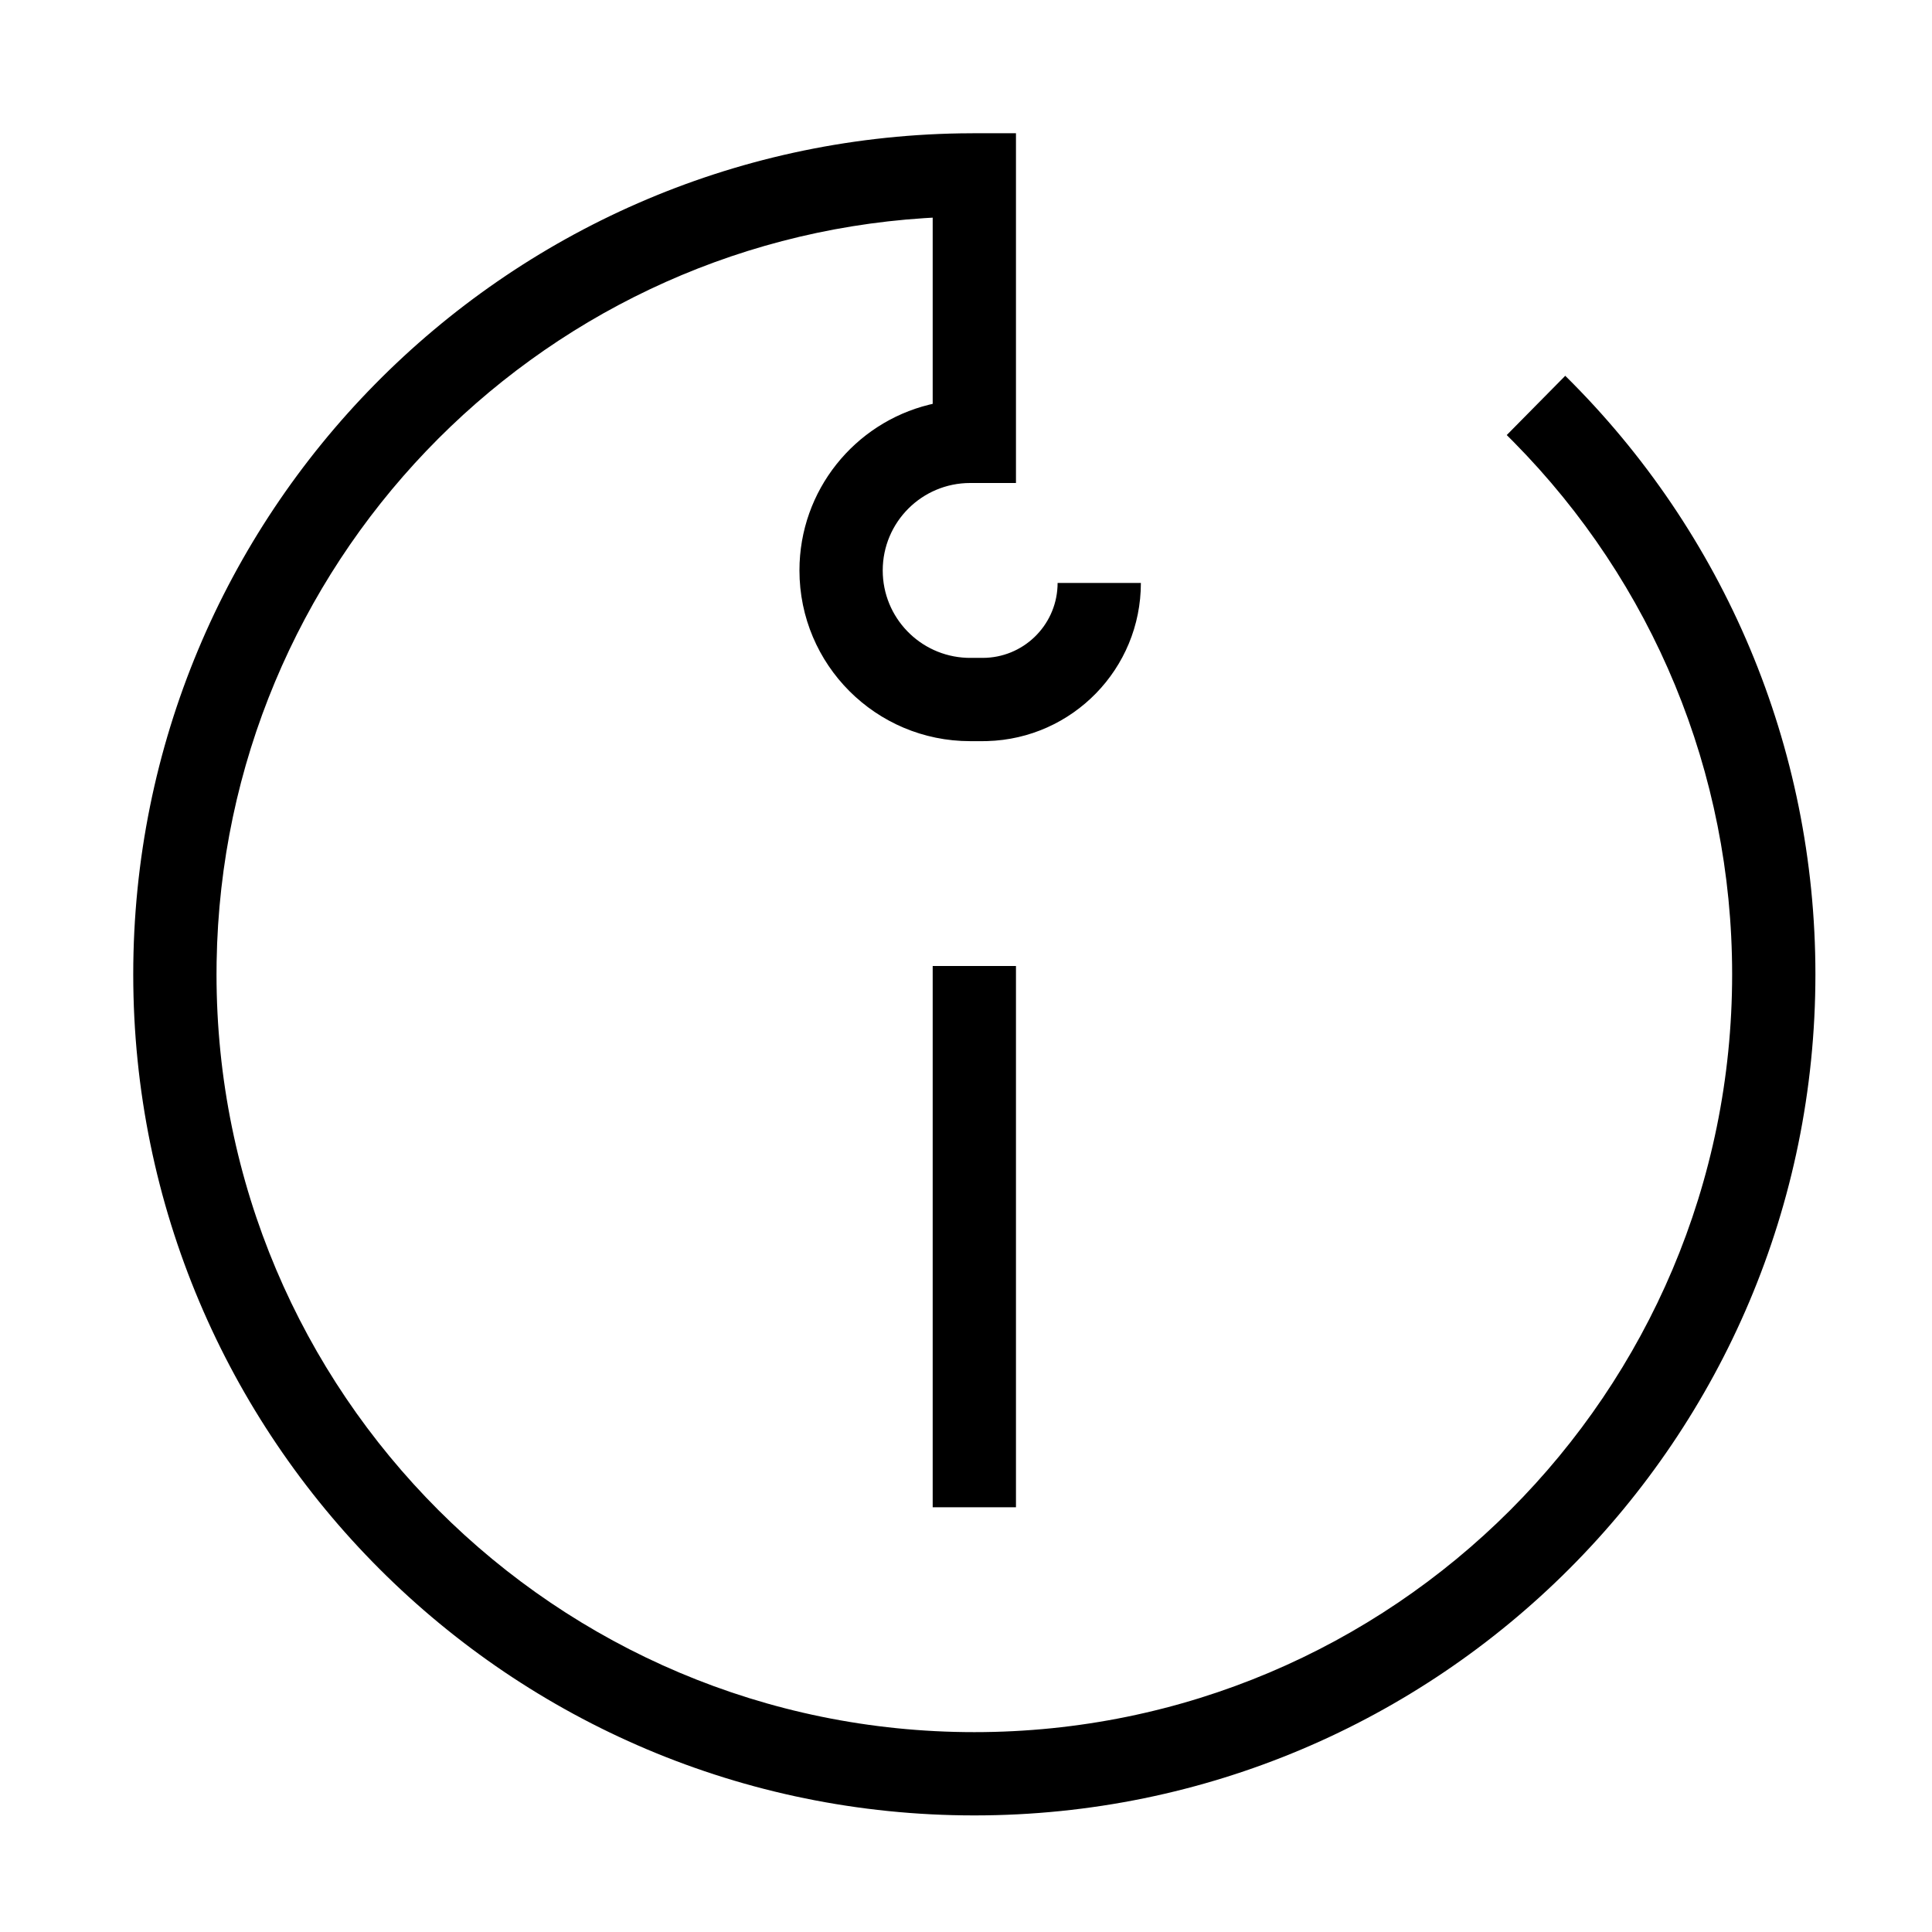
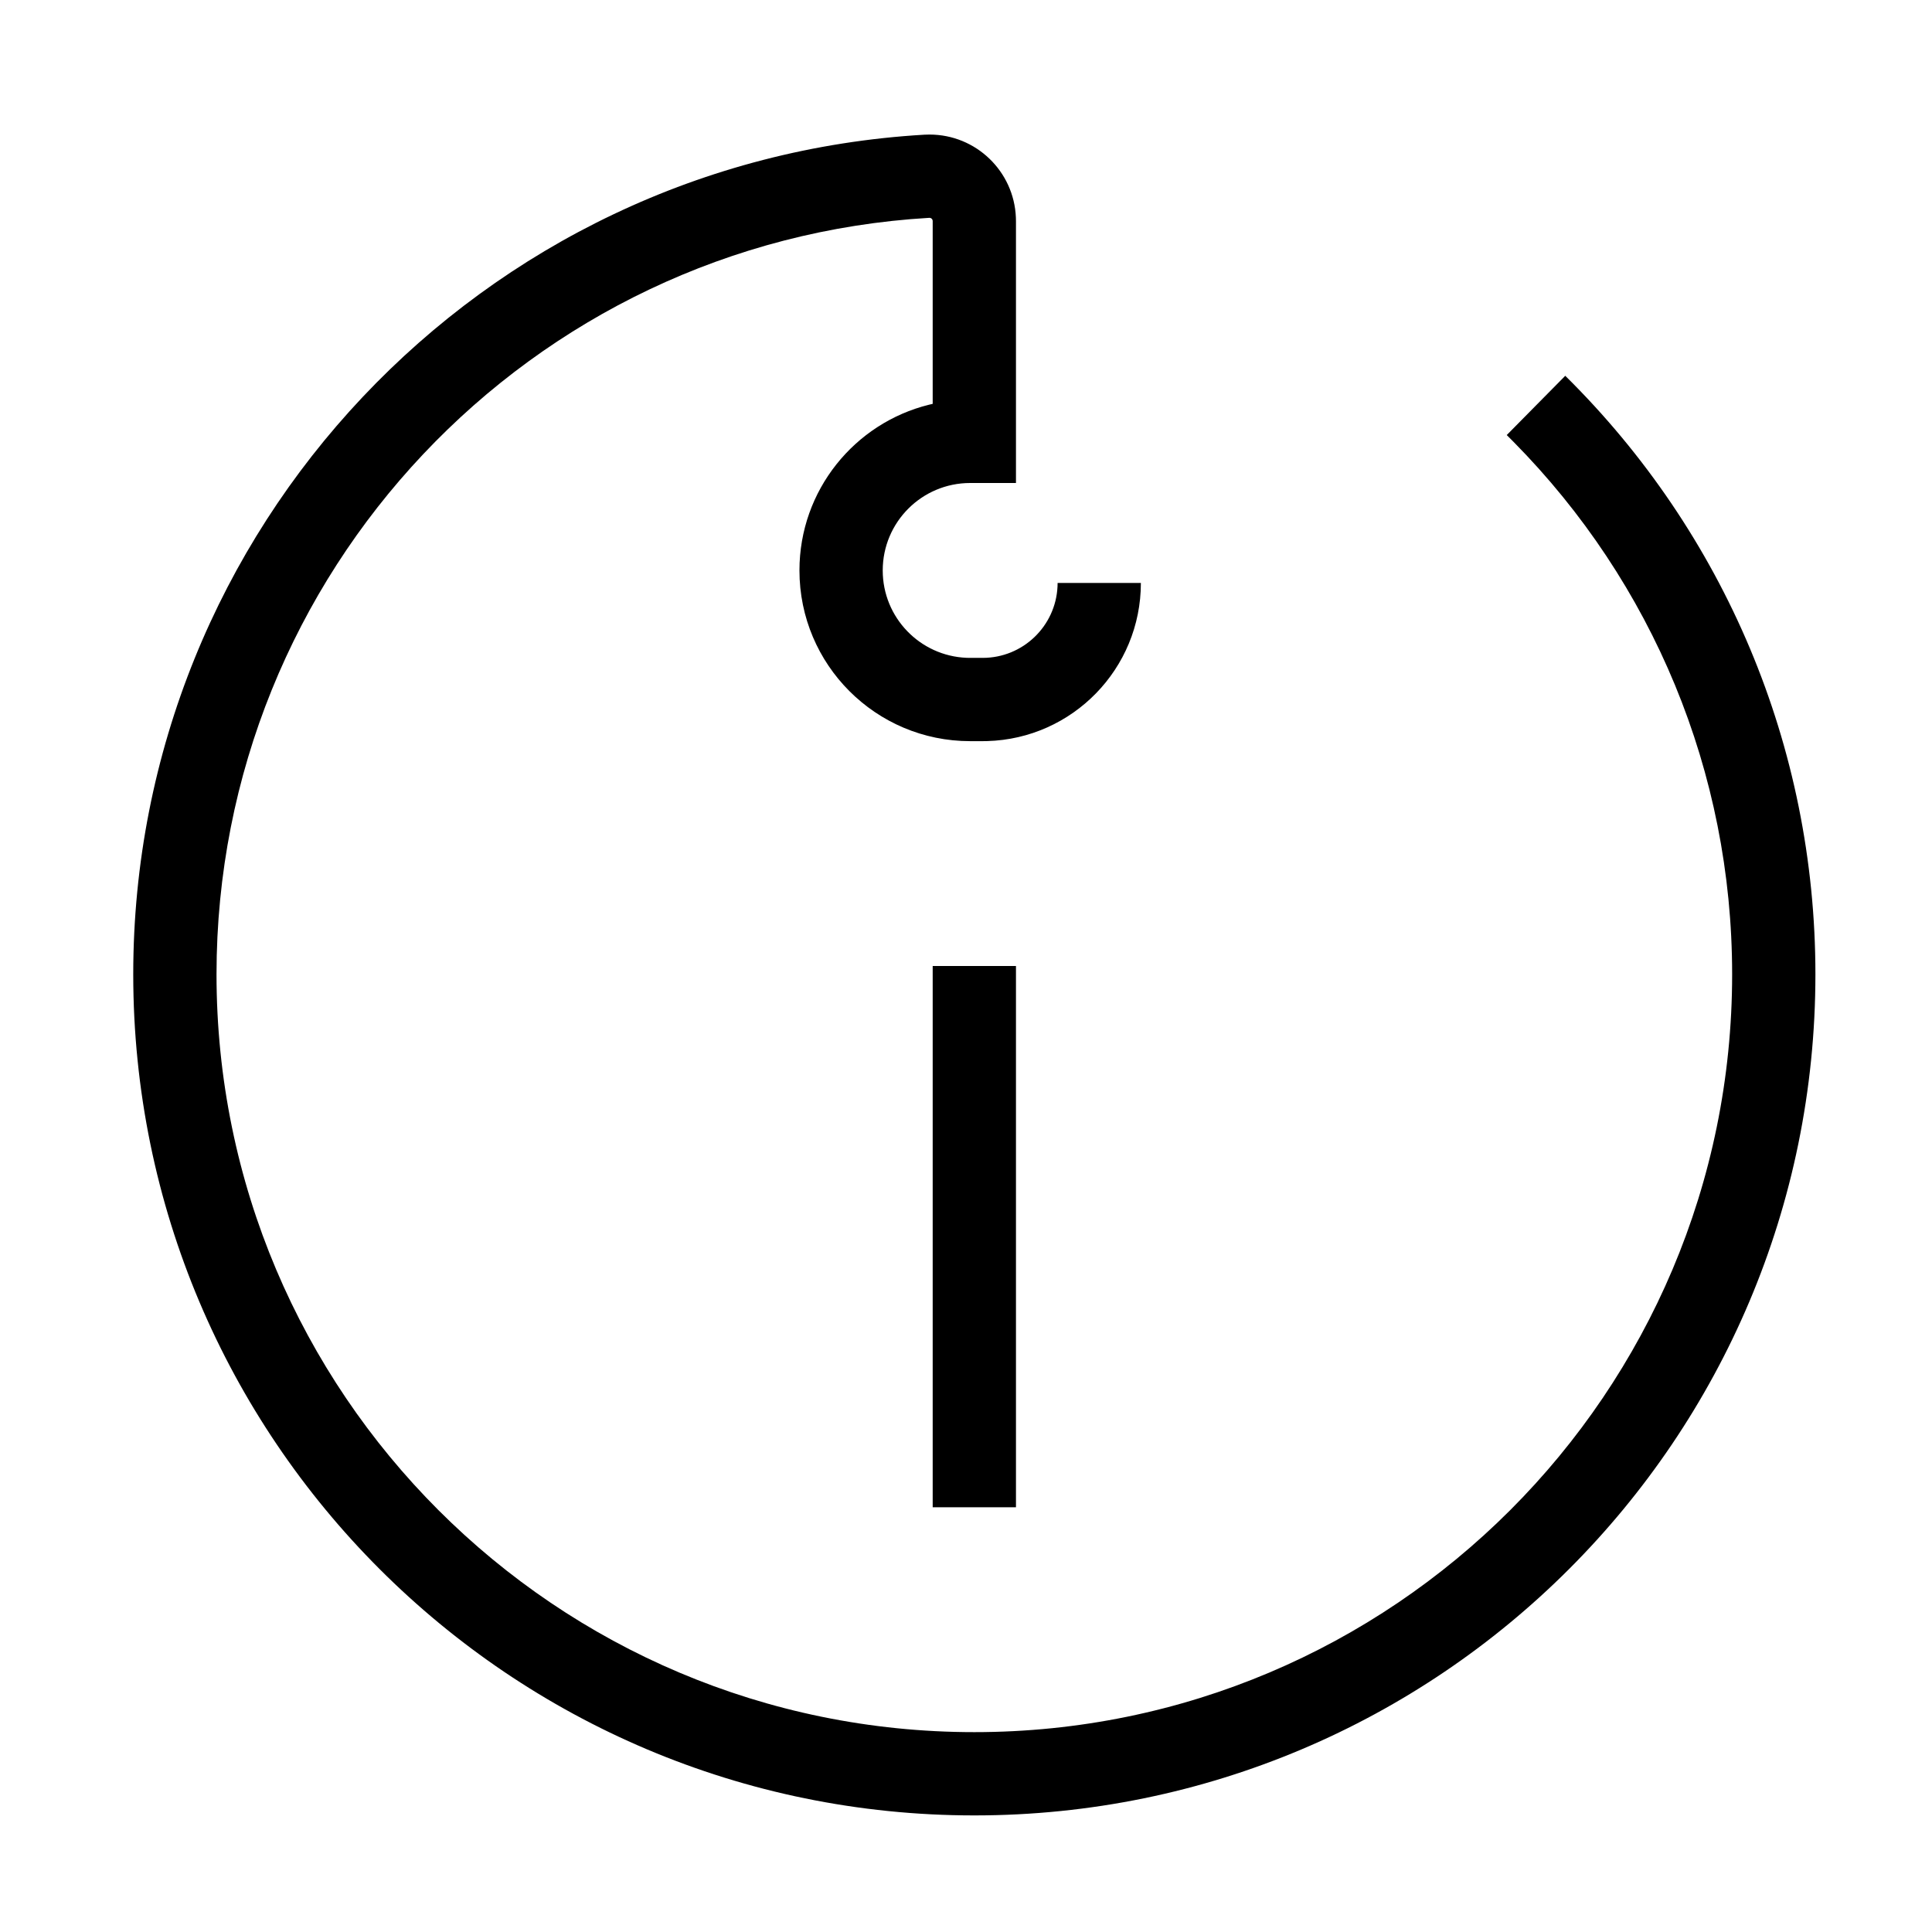
<svg xmlns="http://www.w3.org/2000/svg" viewBox="0 0 116 116" version="1.1">
  <g id="info" stroke="none" stroke-width="1" fill="none" fill-rule="evenodd">
-     <path d="M61,8 L61,29 L58.25,29 C55.351,29 53,31.351 53,34.25 C53,37.077 55.234,39.382 58.034,39.496 L58.25,39.5 L59,39.5 C61.414,39.5 63.384,37.599 63.495,35.212 L63.5,35 L68.5,35 C68.5,40.156 64.392,44.353 59.27,44.496 L59,44.5 L58.25,44.5 C52.589,44.5 48,39.911 48,34.25 C48,29.438 51.316,25.401 55.787,24.298 L56,24.248 L56,13.068 L55.508,13.097 C32.021,14.621 13.392,33.967 13.006,57.748 L13,58.5 C13,83.629 33.371,104 58.5,104 C83.629,104 104,83.629 104,58.5 C104,46.363 99.229,34.99 90.88,26.535 L90.467,26.121 L93.98,22.563 C103.526,31.989 109,44.814 109,58.5 C109,86.39 86.39,109 58.5,109 C30.61,109 8,86.39 8,58.5 C8,30.889 30.16,8.453 57.665,8.007 L58.5,8 L61,8 Z M61,58 L61,90.5 L56,90.5 L56,58 L61,58 Z" id="Shape" fill="#000000" fill-rule="nonzero" />
+     <path d="M55.808,8.079 C58.602,8.079 60.88,10.285 60.995,13.051 L61,13.27 L61,29 L58.25,29 C55.351,29 53,31.351 53,34.25 C53,37.077 55.234,39.382 58.034,39.496 L58.25,39.5 L59,39.5 C61.414,39.5 63.384,37.599 63.495,35.212 L63.5,35 L68.5,35 C68.5,40.156 64.392,44.353 59.27,44.496 L59,44.5 L58.25,44.5 C52.589,44.5 48,39.911 48,34.25 C48,29.438 51.316,25.401 55.787,24.298 L56,24.248 L56,13.27 C56,13.182 55.94,13.108 55.859,13.085 L55.797,13.079 C31.829,14.482 13,34.377 13,58.5 C13,83.629 33.371,104 58.5,104 C83.629,104 104,83.629 104,58.5 C104,46.363 99.229,34.99 90.88,26.535 L90.467,26.121 L93.98,22.563 C103.526,31.989 109,44.814 109,58.5 C109,86.39 86.39,109 58.5,109 C30.61,109 8,86.39 8,58.5 C8,31.725 28.897,9.645 55.505,8.087 C55.606,8.082 55.707,8.079 55.808,8.079 Z M61,58 L61,90.5 L56,90.5 L56,58 L61,58 Z" id="Shape" fill="#000000" fill-rule="nonzero" />
  </g>
</svg>
